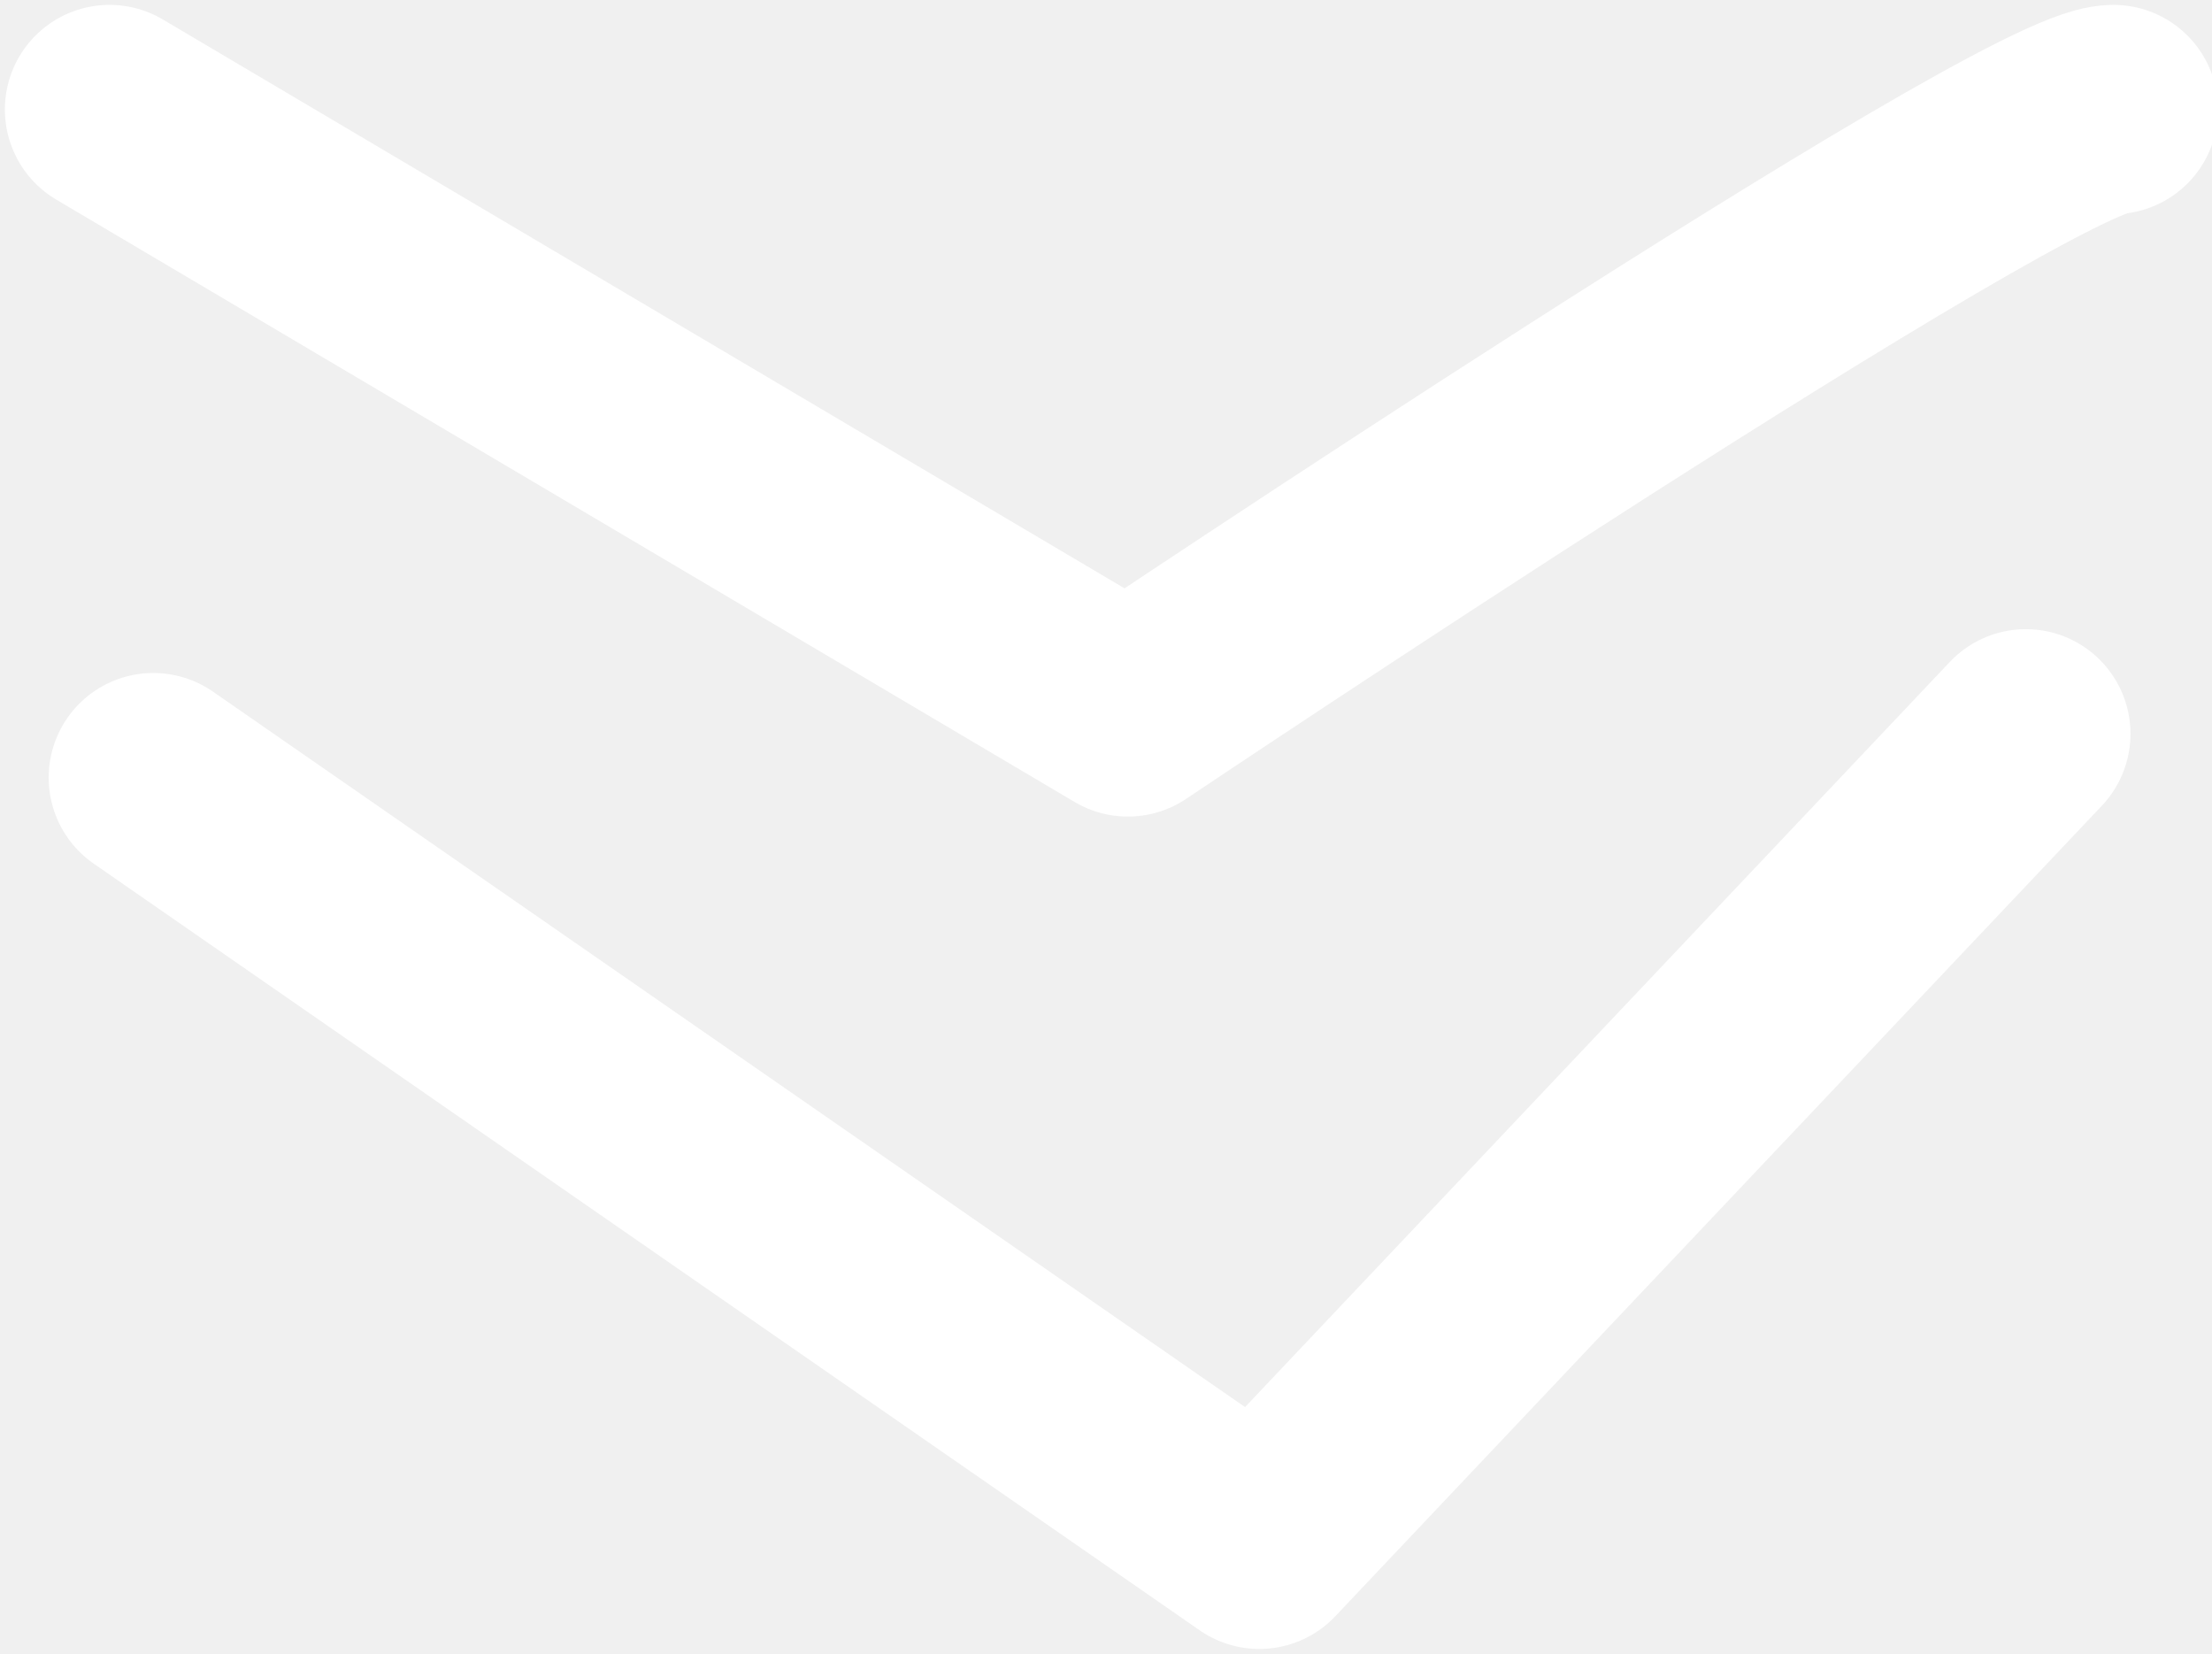
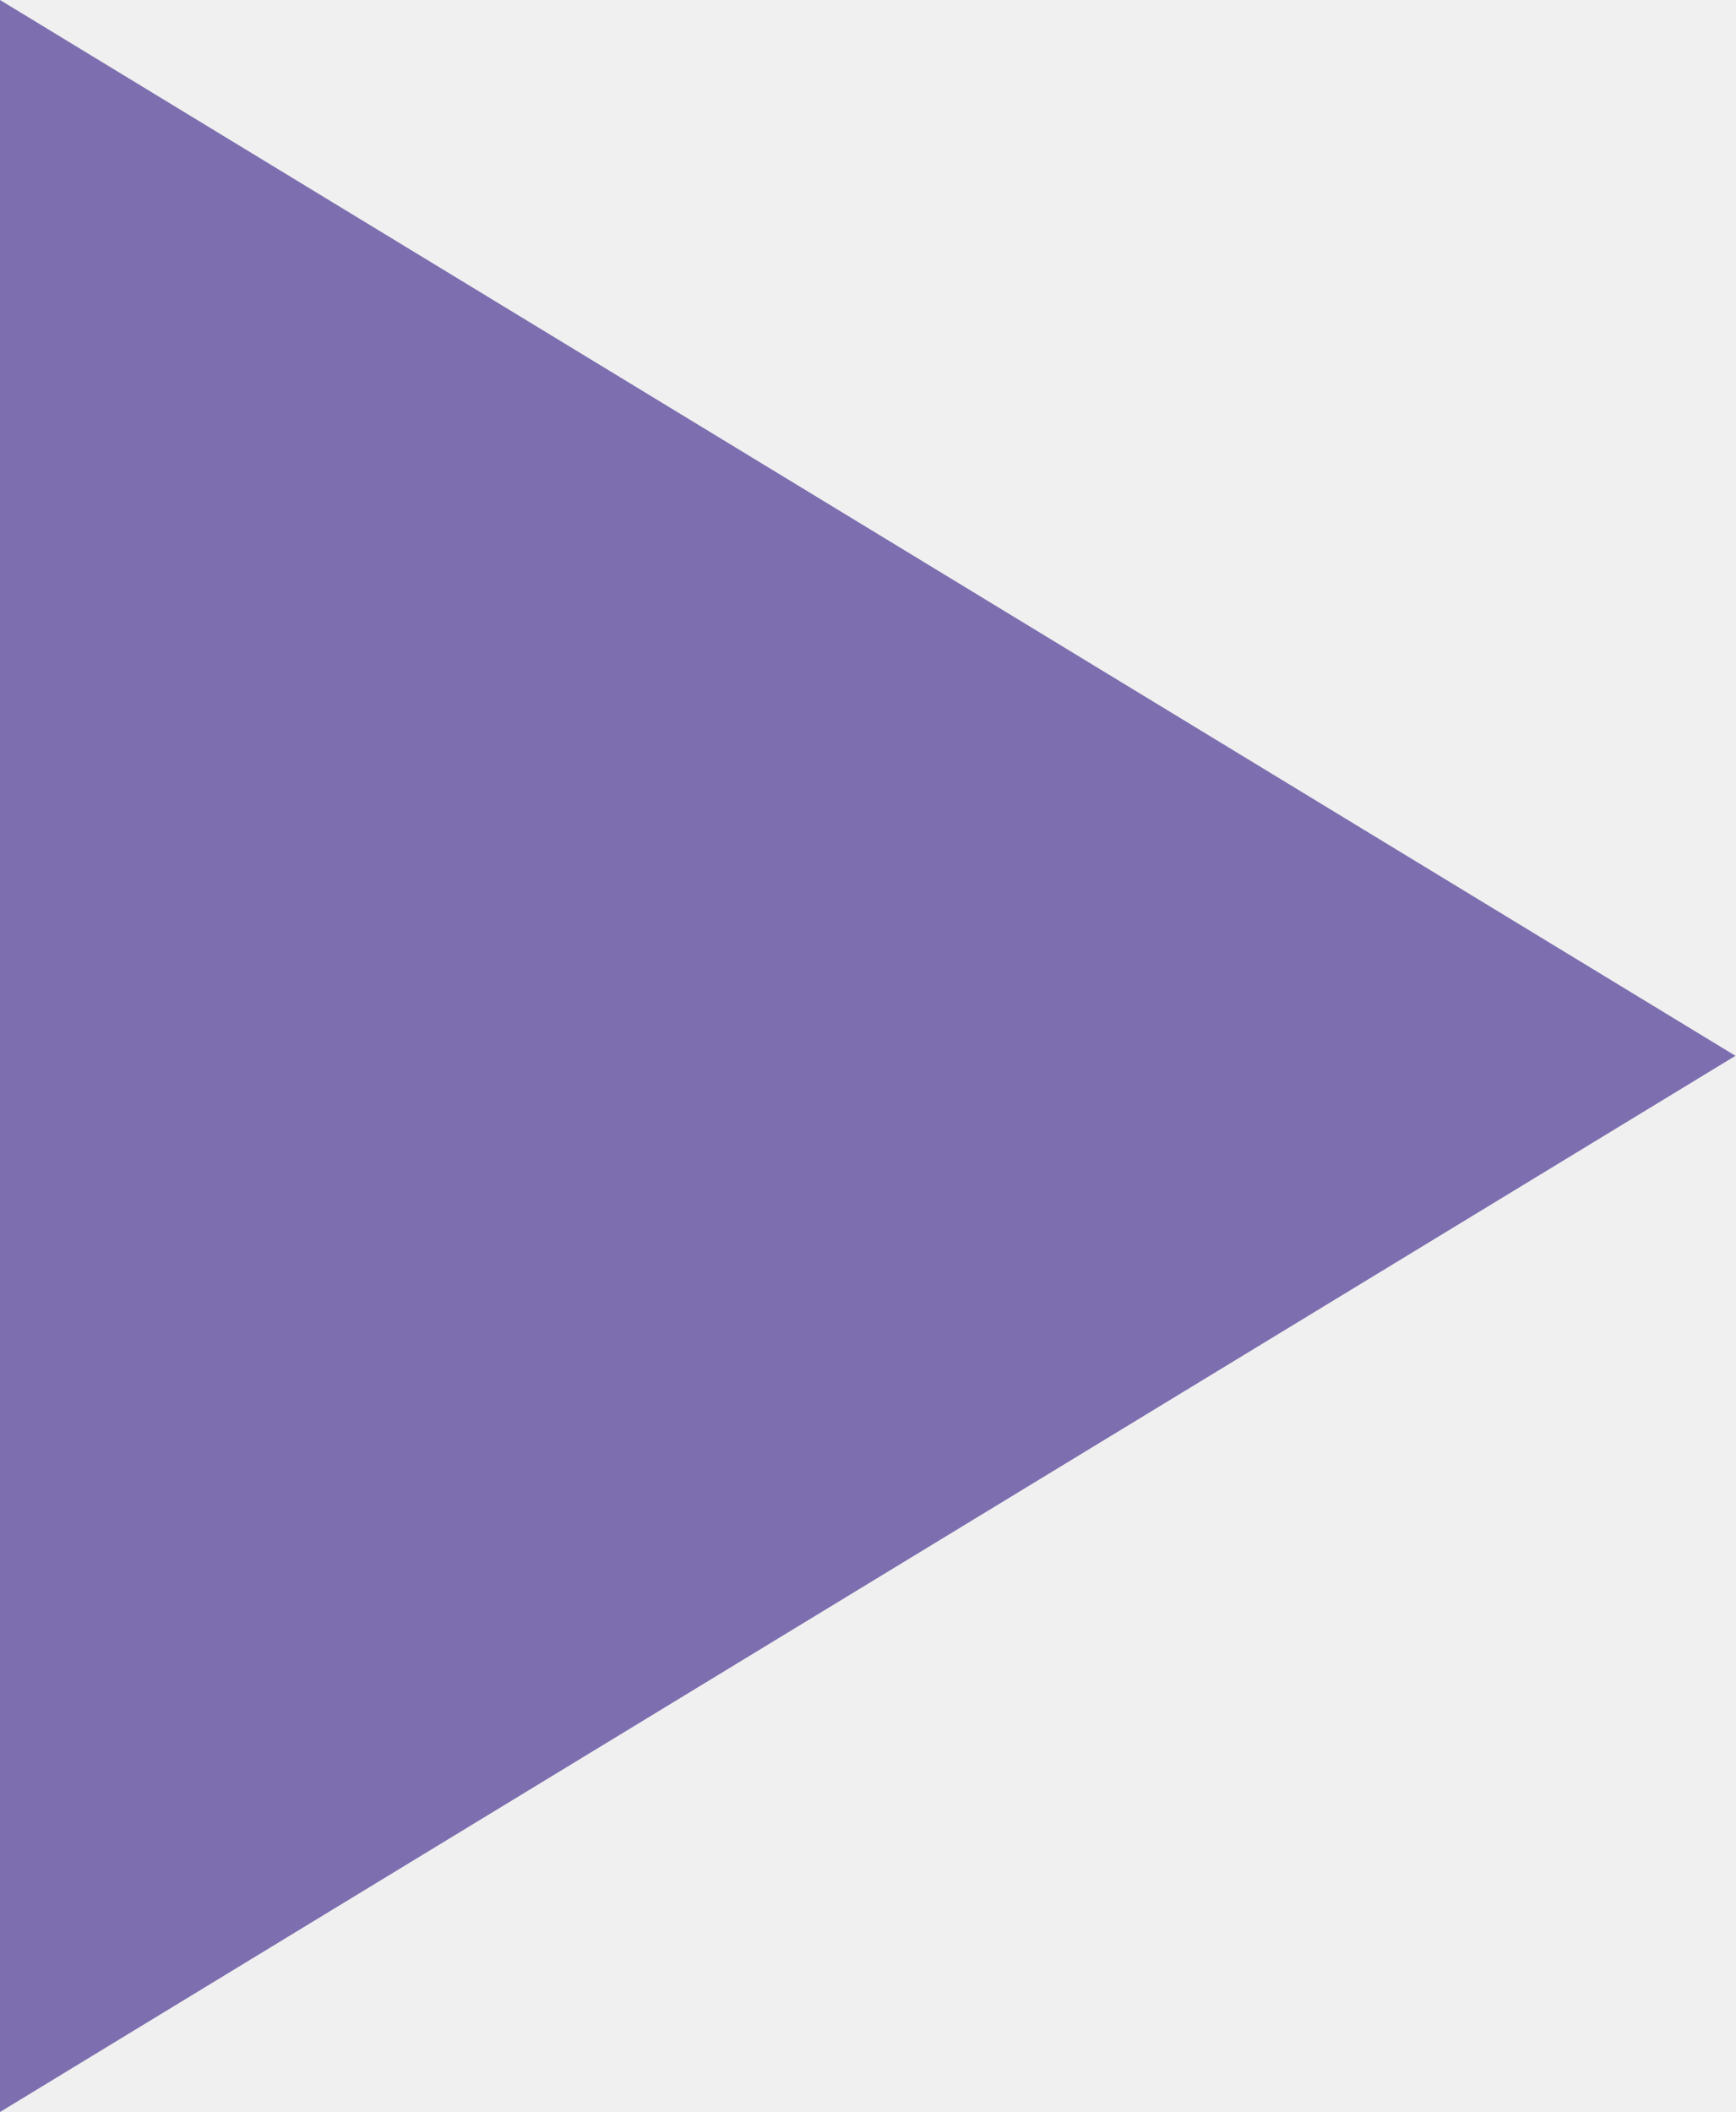
- <svg xmlns="http://www.w3.org/2000/svg" xmlns:xlink="http://www.w3.org/1999/xlink" version="1.1" id="Capa_1" x="0px" y="0px" viewBox="0 0 20.2 15.1" style="enable-background:new 0 0 20.2 15.1;" xml:space="preserve">
+ <svg xmlns="http://www.w3.org/2000/svg" version="1.1" id="Capa_1" x="0px" y="0px" viewBox="0 0 9.238 11.242" style="enable-background:new 0 0 9.238 11.242;" xml:space="preserve">
  <style type="text/css">
- 	.st0{clip-path:url(#SVGID_2_);fill:none;stroke:#FFFFFF;stroke-width:1.911;stroke-linecap:round;stroke-linejoin:round;}
+ 	.st0{fill:#7C6EAF;}
</style>
-   <g>
-     <defs>
-       <rect id="SVGID_1_" width="20.2" height="15.1" />
-     </defs>
-     <clipPath id="SVGID_2_">
-       <use xlink:href="#SVGID_1_" style="overflow:visible;" />
-     </clipPath>
-     <path class="st0" d="M19.3,1c-0.8,0-9,5.5-9,5.5L1,1" />
-     <polyline class="st0" points="1.4,7.1 11.5,14.1 18.5,6.7  " />
-   </g>
+   <polygon class="st0" points="0,0 0,11.242 9.238,5.62 " />
</svg>
